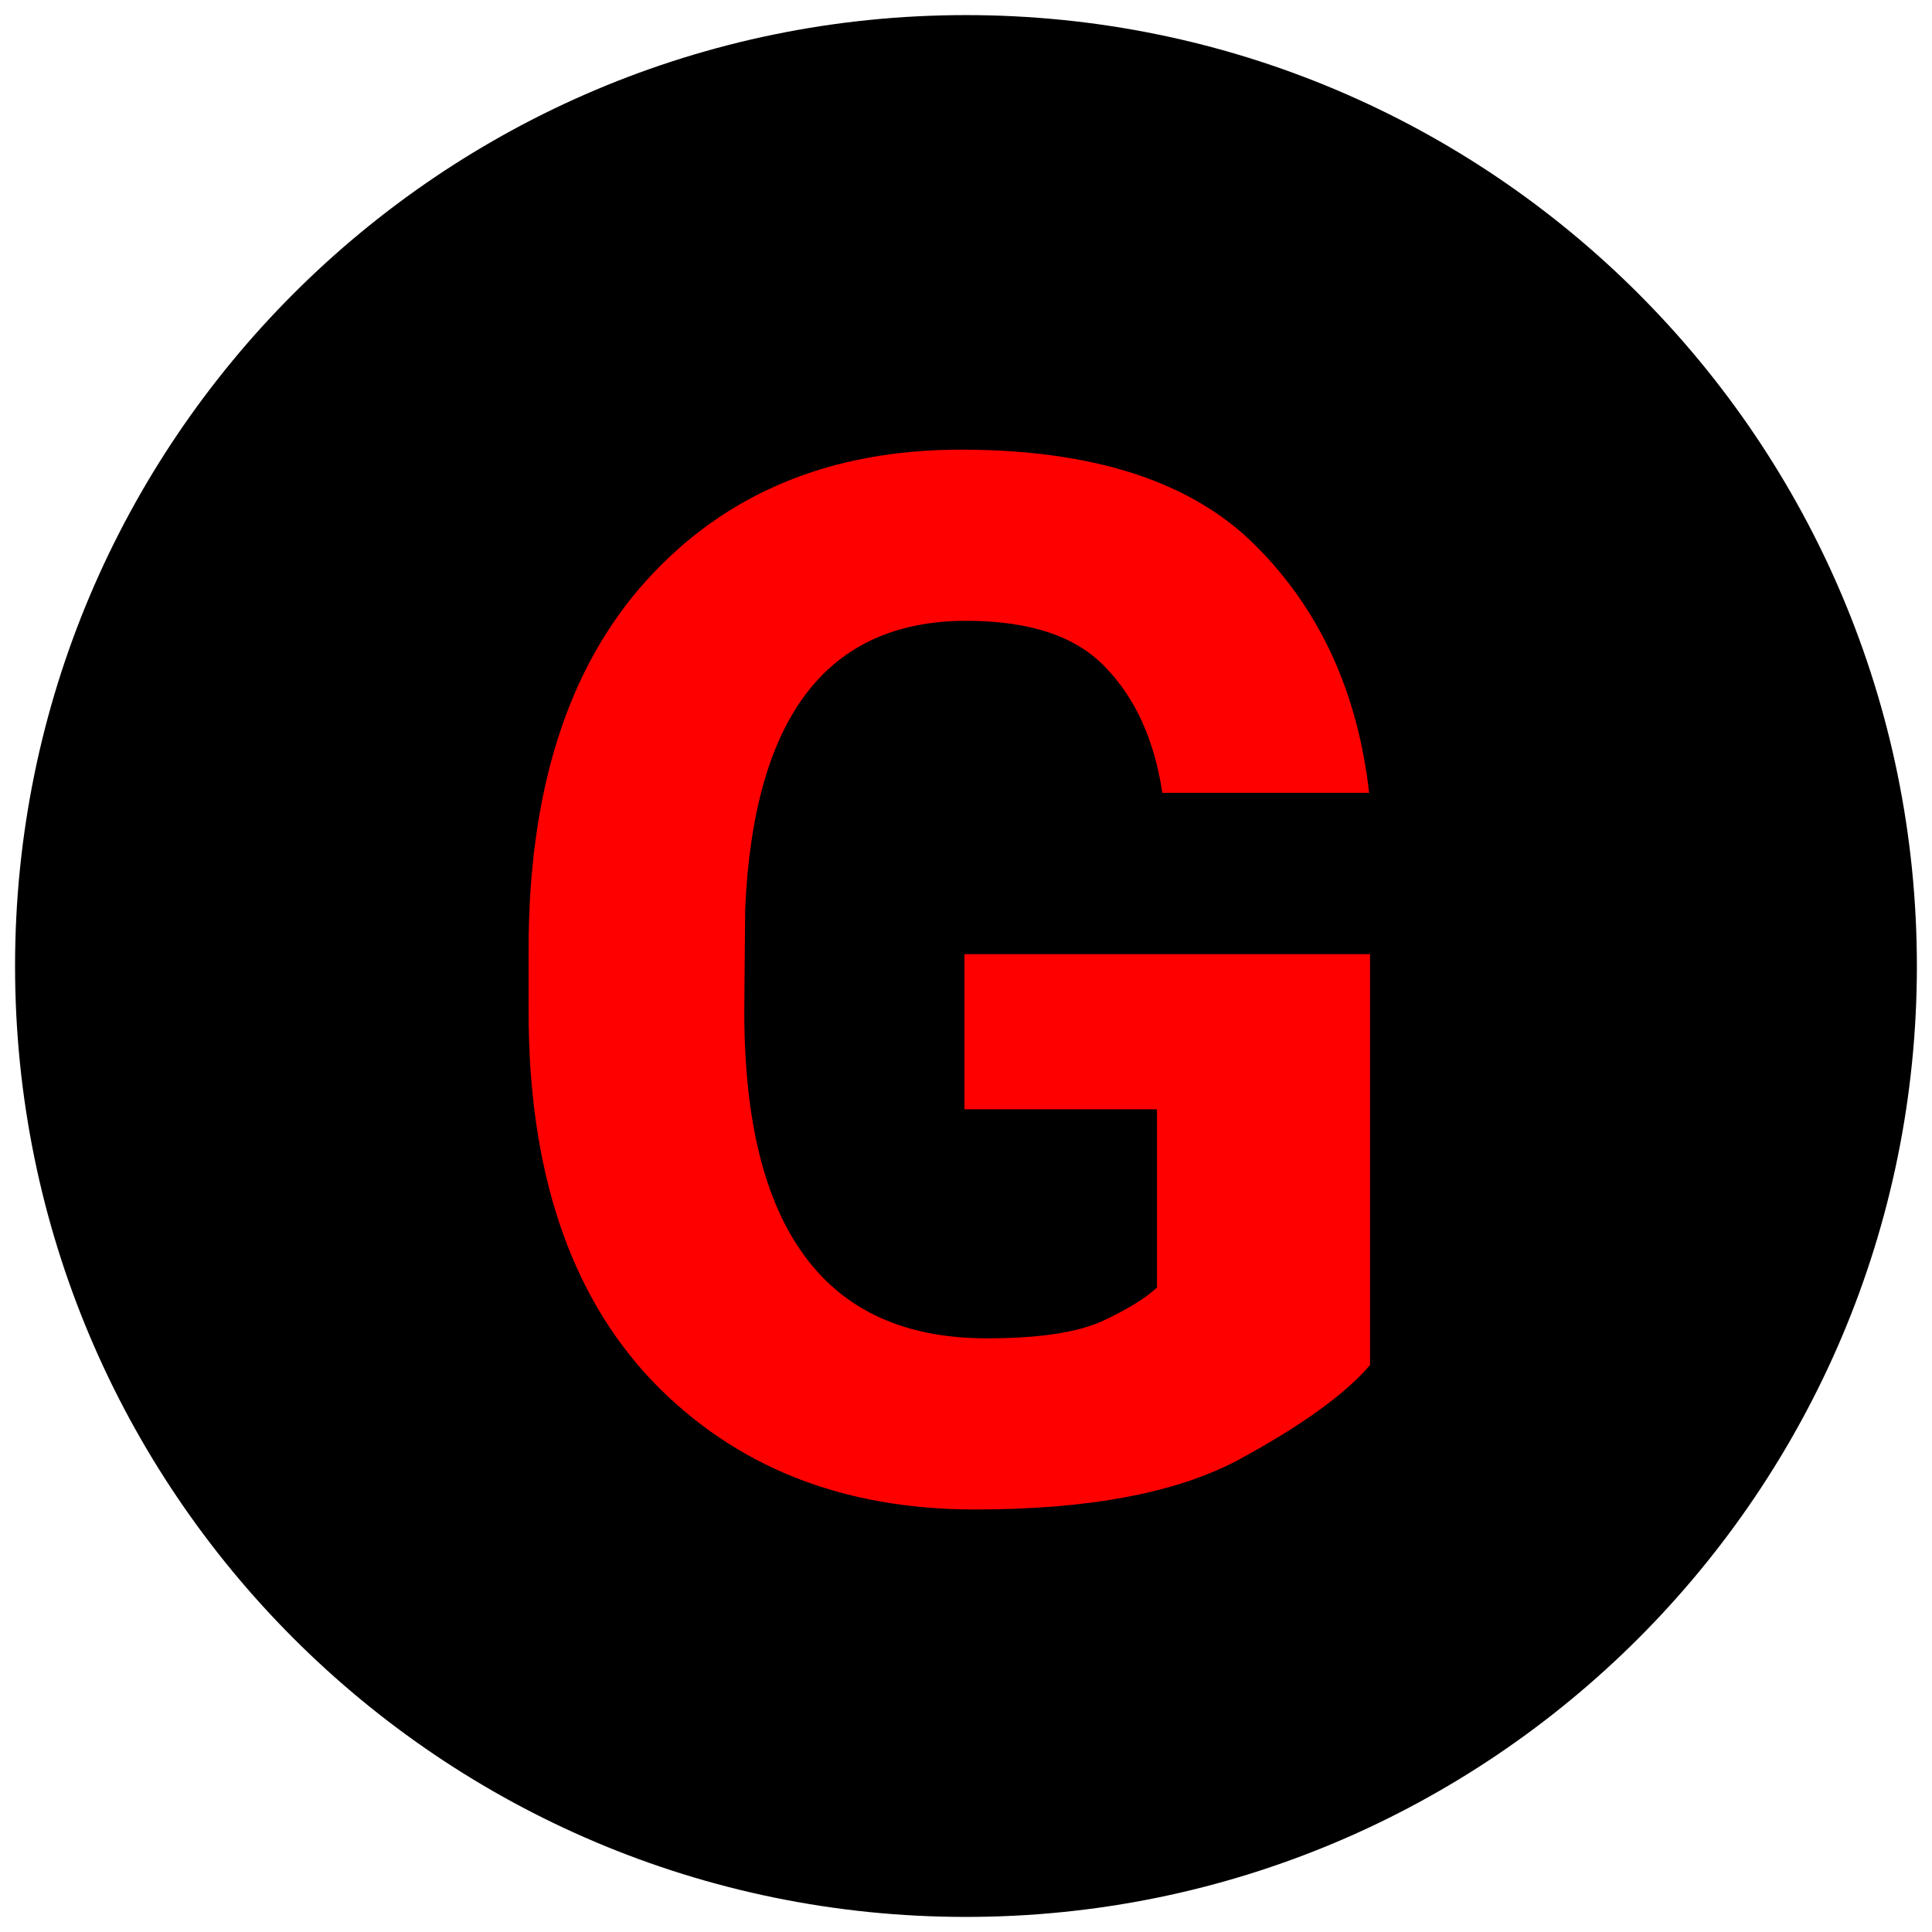
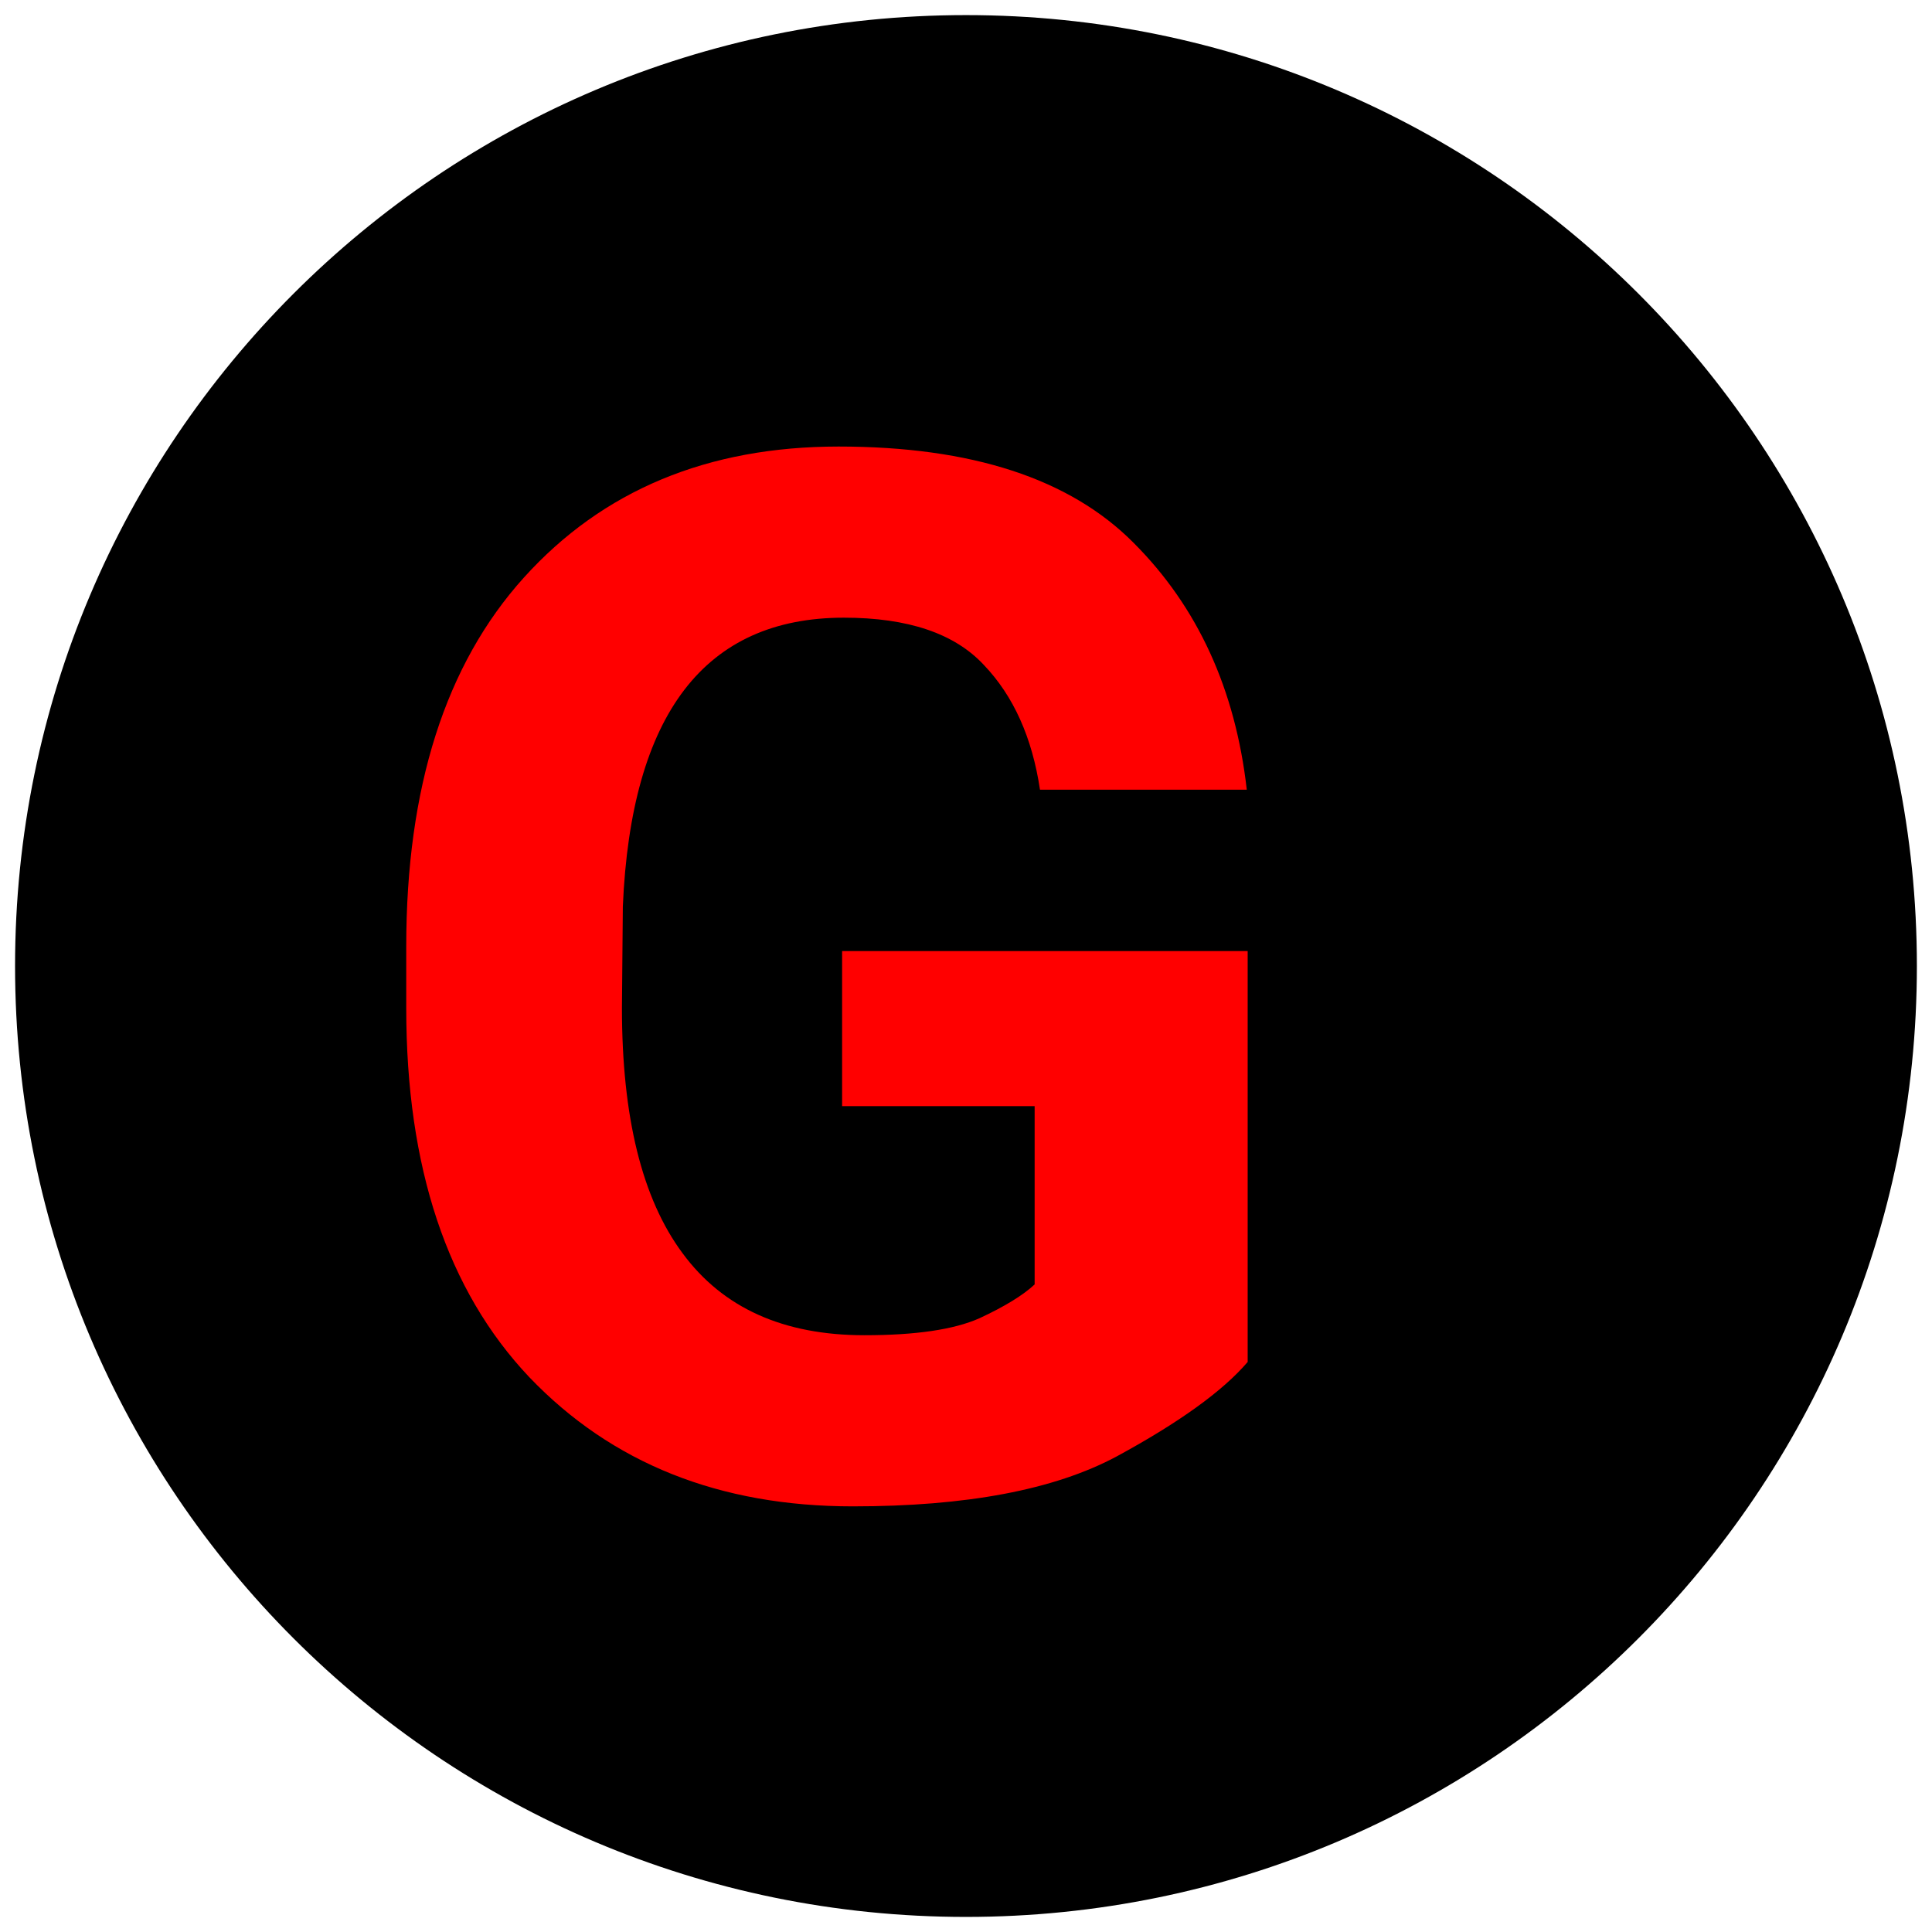
<svg xmlns="http://www.w3.org/2000/svg" width="128" height="128" viewBox="0 0 33.867 33.867" version="1.1" id="svg8">
  <defs id="defs2" />
  <g id="layer1" transform="translate(0,-263.1333)">
-     <circle style="fill:#000000;fill-opacity:1;stroke:none;stroke-width:0.07;stroke-opacity:1" id="path817" cx="16.933" cy="280.067" r="16.669" />
-     <text xml:space="preserve" style="font-style:normal;font-weight:normal;font-size:25.4px;line-height:1.25;font-family:sans-serif;letter-spacing:0px;word-spacing:0px;baseline-shift:baseline;fill:#ff0000;fill-opacity:1;stroke:none;stroke-width:26.458;stroke-miterlimit:4;stroke-dasharray:none;paint-order:normal" x="8.095" y="289.344" id="text4518">
-       <tspan x="8.095" y="289.344" style="font-style:normal;font-variant:normal;font-weight:bold;font-stretch:normal;font-size:25.4px;font-family:Roboto;-inkscape-font-specification:'Roboto Bold';baseline-shift:baseline;fill:#ff0000;fill-opacity:1;stroke-width:26.458;stroke-miterlimit:4;stroke-dasharray:none;paint-order:normal" id="tspan4520">G</tspan>
+     <circle style="fill:#000000;fill-opacity:1;stroke:none;stroke-width:0.07;stroke-opacity:1" id="path817" r="16.669" cy="280.067" cx="16.933" />
+     <text xml:space="preserve" style="font-style:normal;font-weight:normal;font-size:25.4px;line-height:1.25;font-family:sans-serif;letter-spacing:0px;word-spacing:0px;baseline-shift:baseline;fill:#ff0000;fill-opacity:1;stroke:none;stroke-width:26.458;stroke-miterlimit:4;stroke-dasharray:none;paint-order:normal" x="5.95" y="289.288" id="text4518">
+       <tspan x="5.95" y="289.288" style="font-style:normal;font-variant:normal;font-weight:bold;font-stretch:normal;font-size:25.4px;font-family:Roboto;-inkscape-font-specification:'Roboto Bold';baseline-shift:baseline;fill:#ff0000;fill-opacity:1;stroke-width:26.458;stroke-miterlimit:4;stroke-dasharray:none;paint-order:normal" id="tspan4520">G</tspan>
    </text>
  </g>
</svg>
